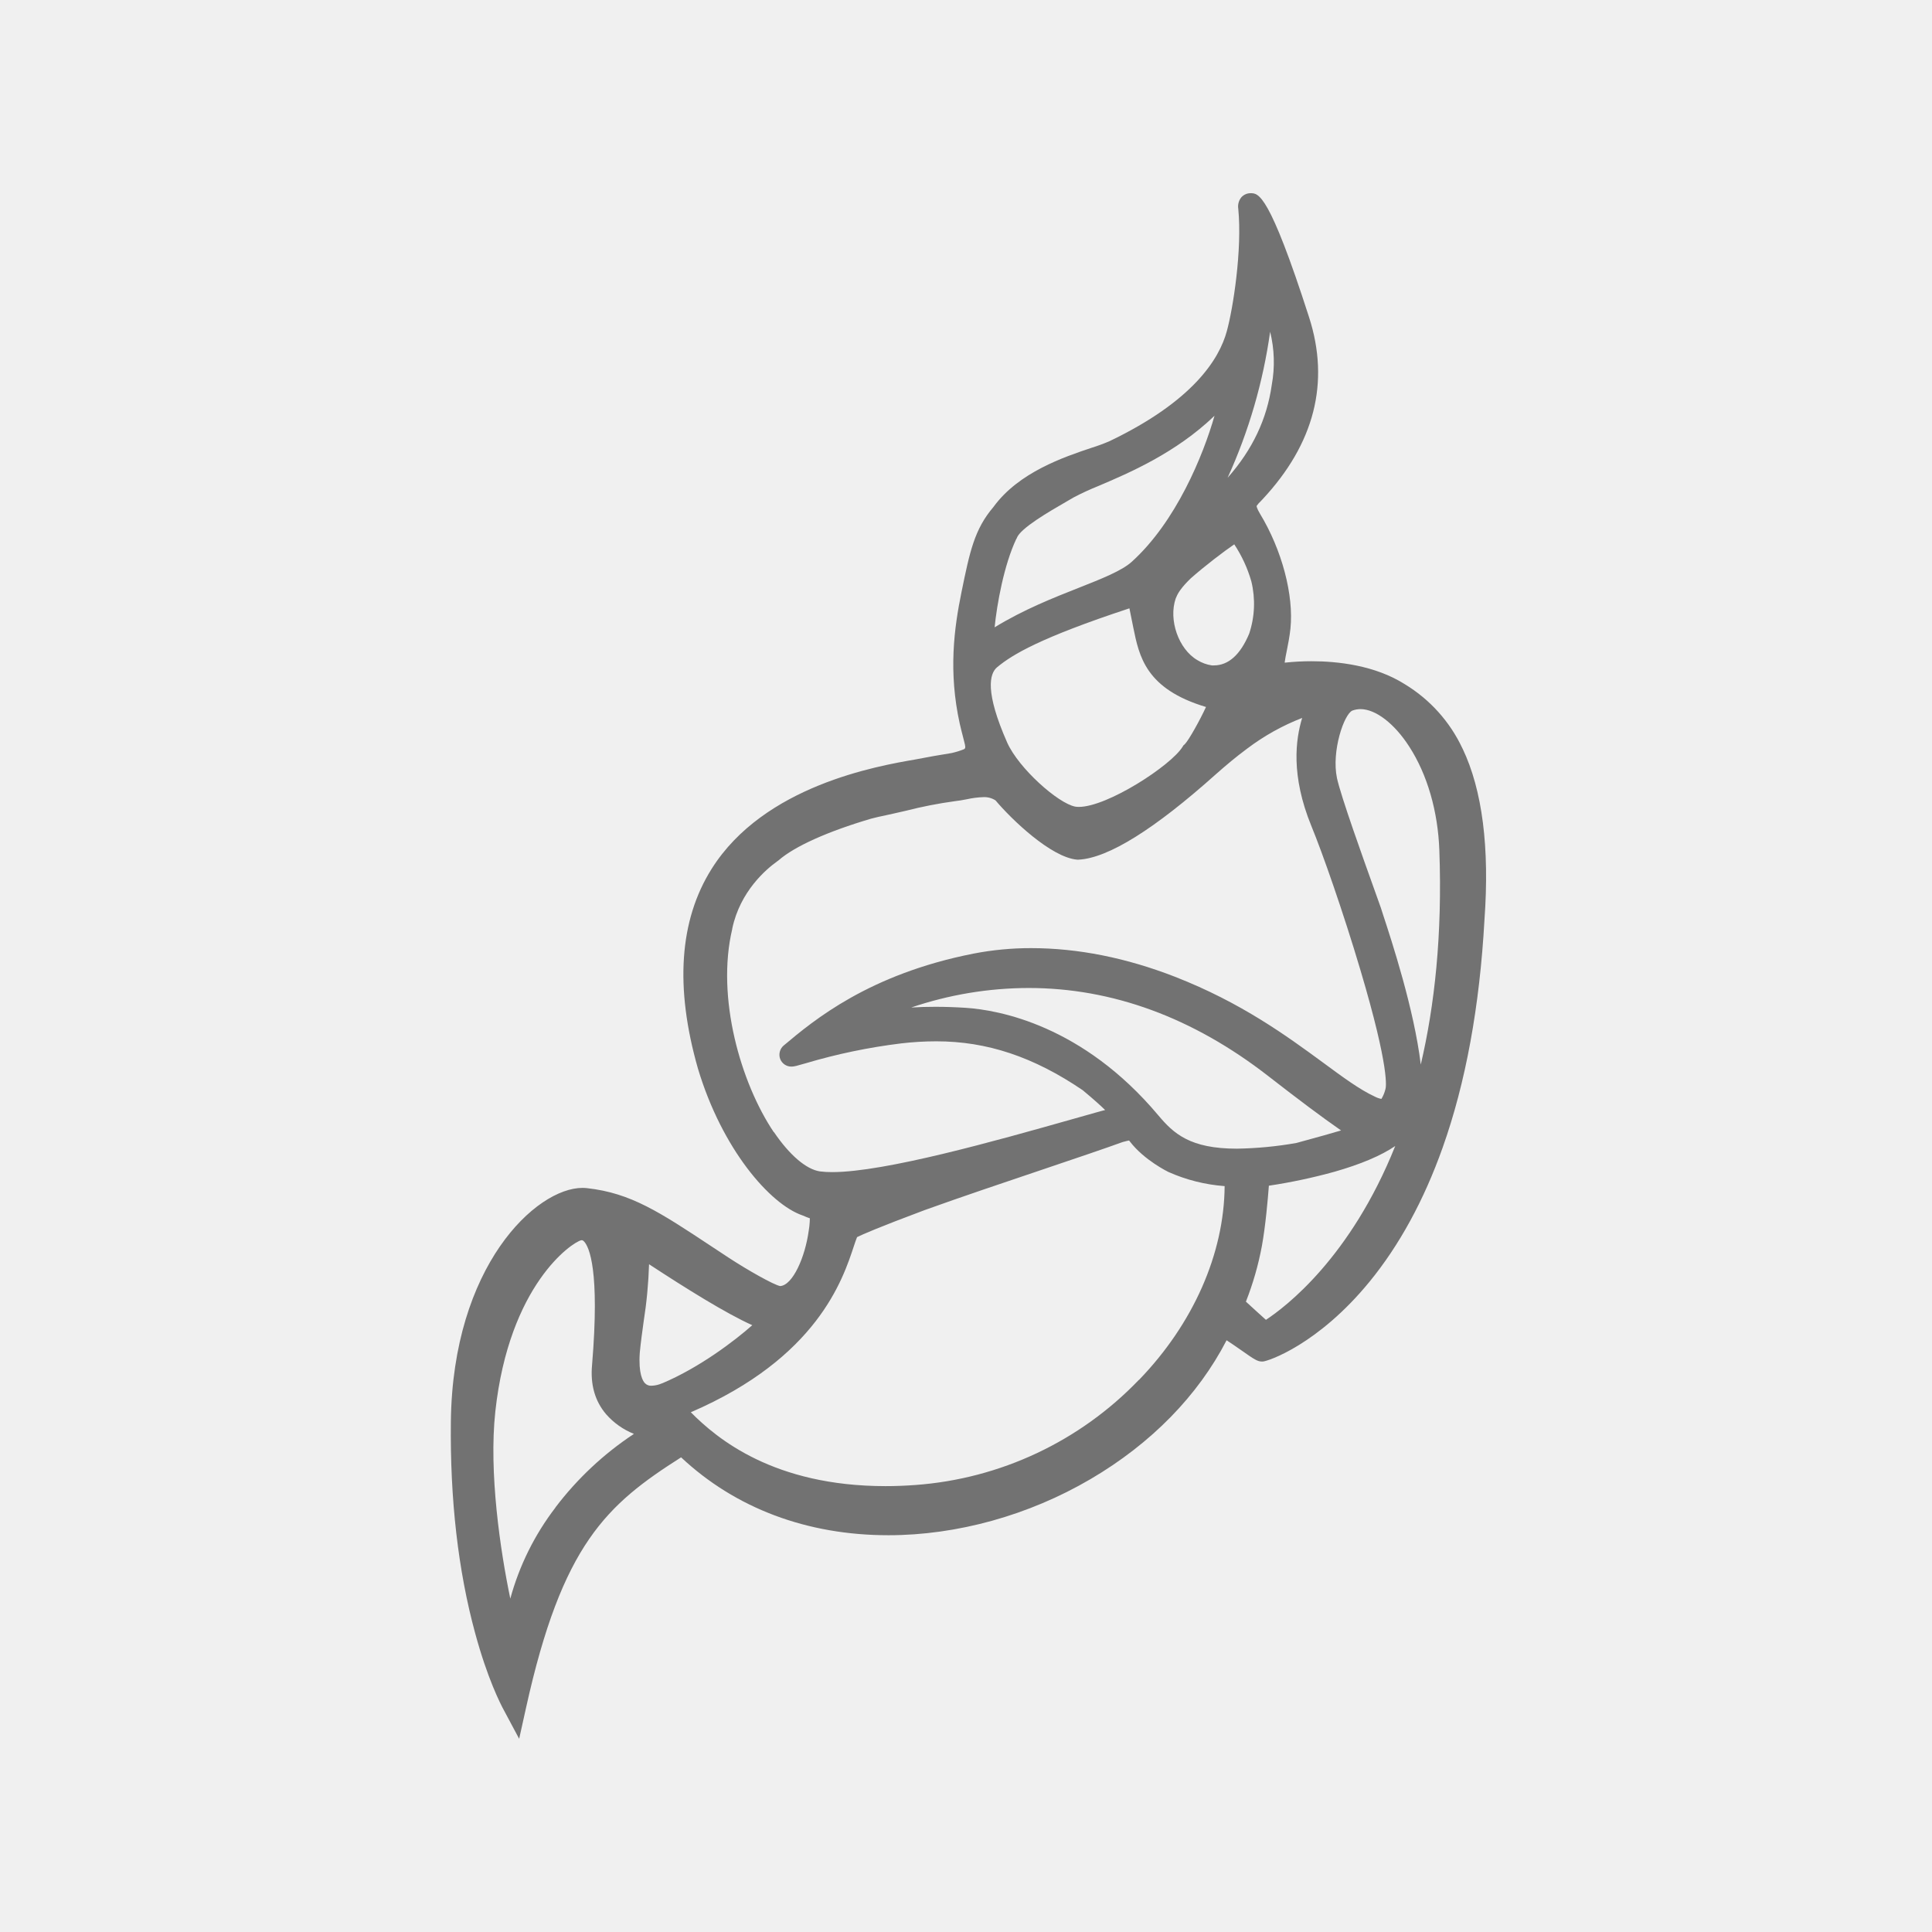
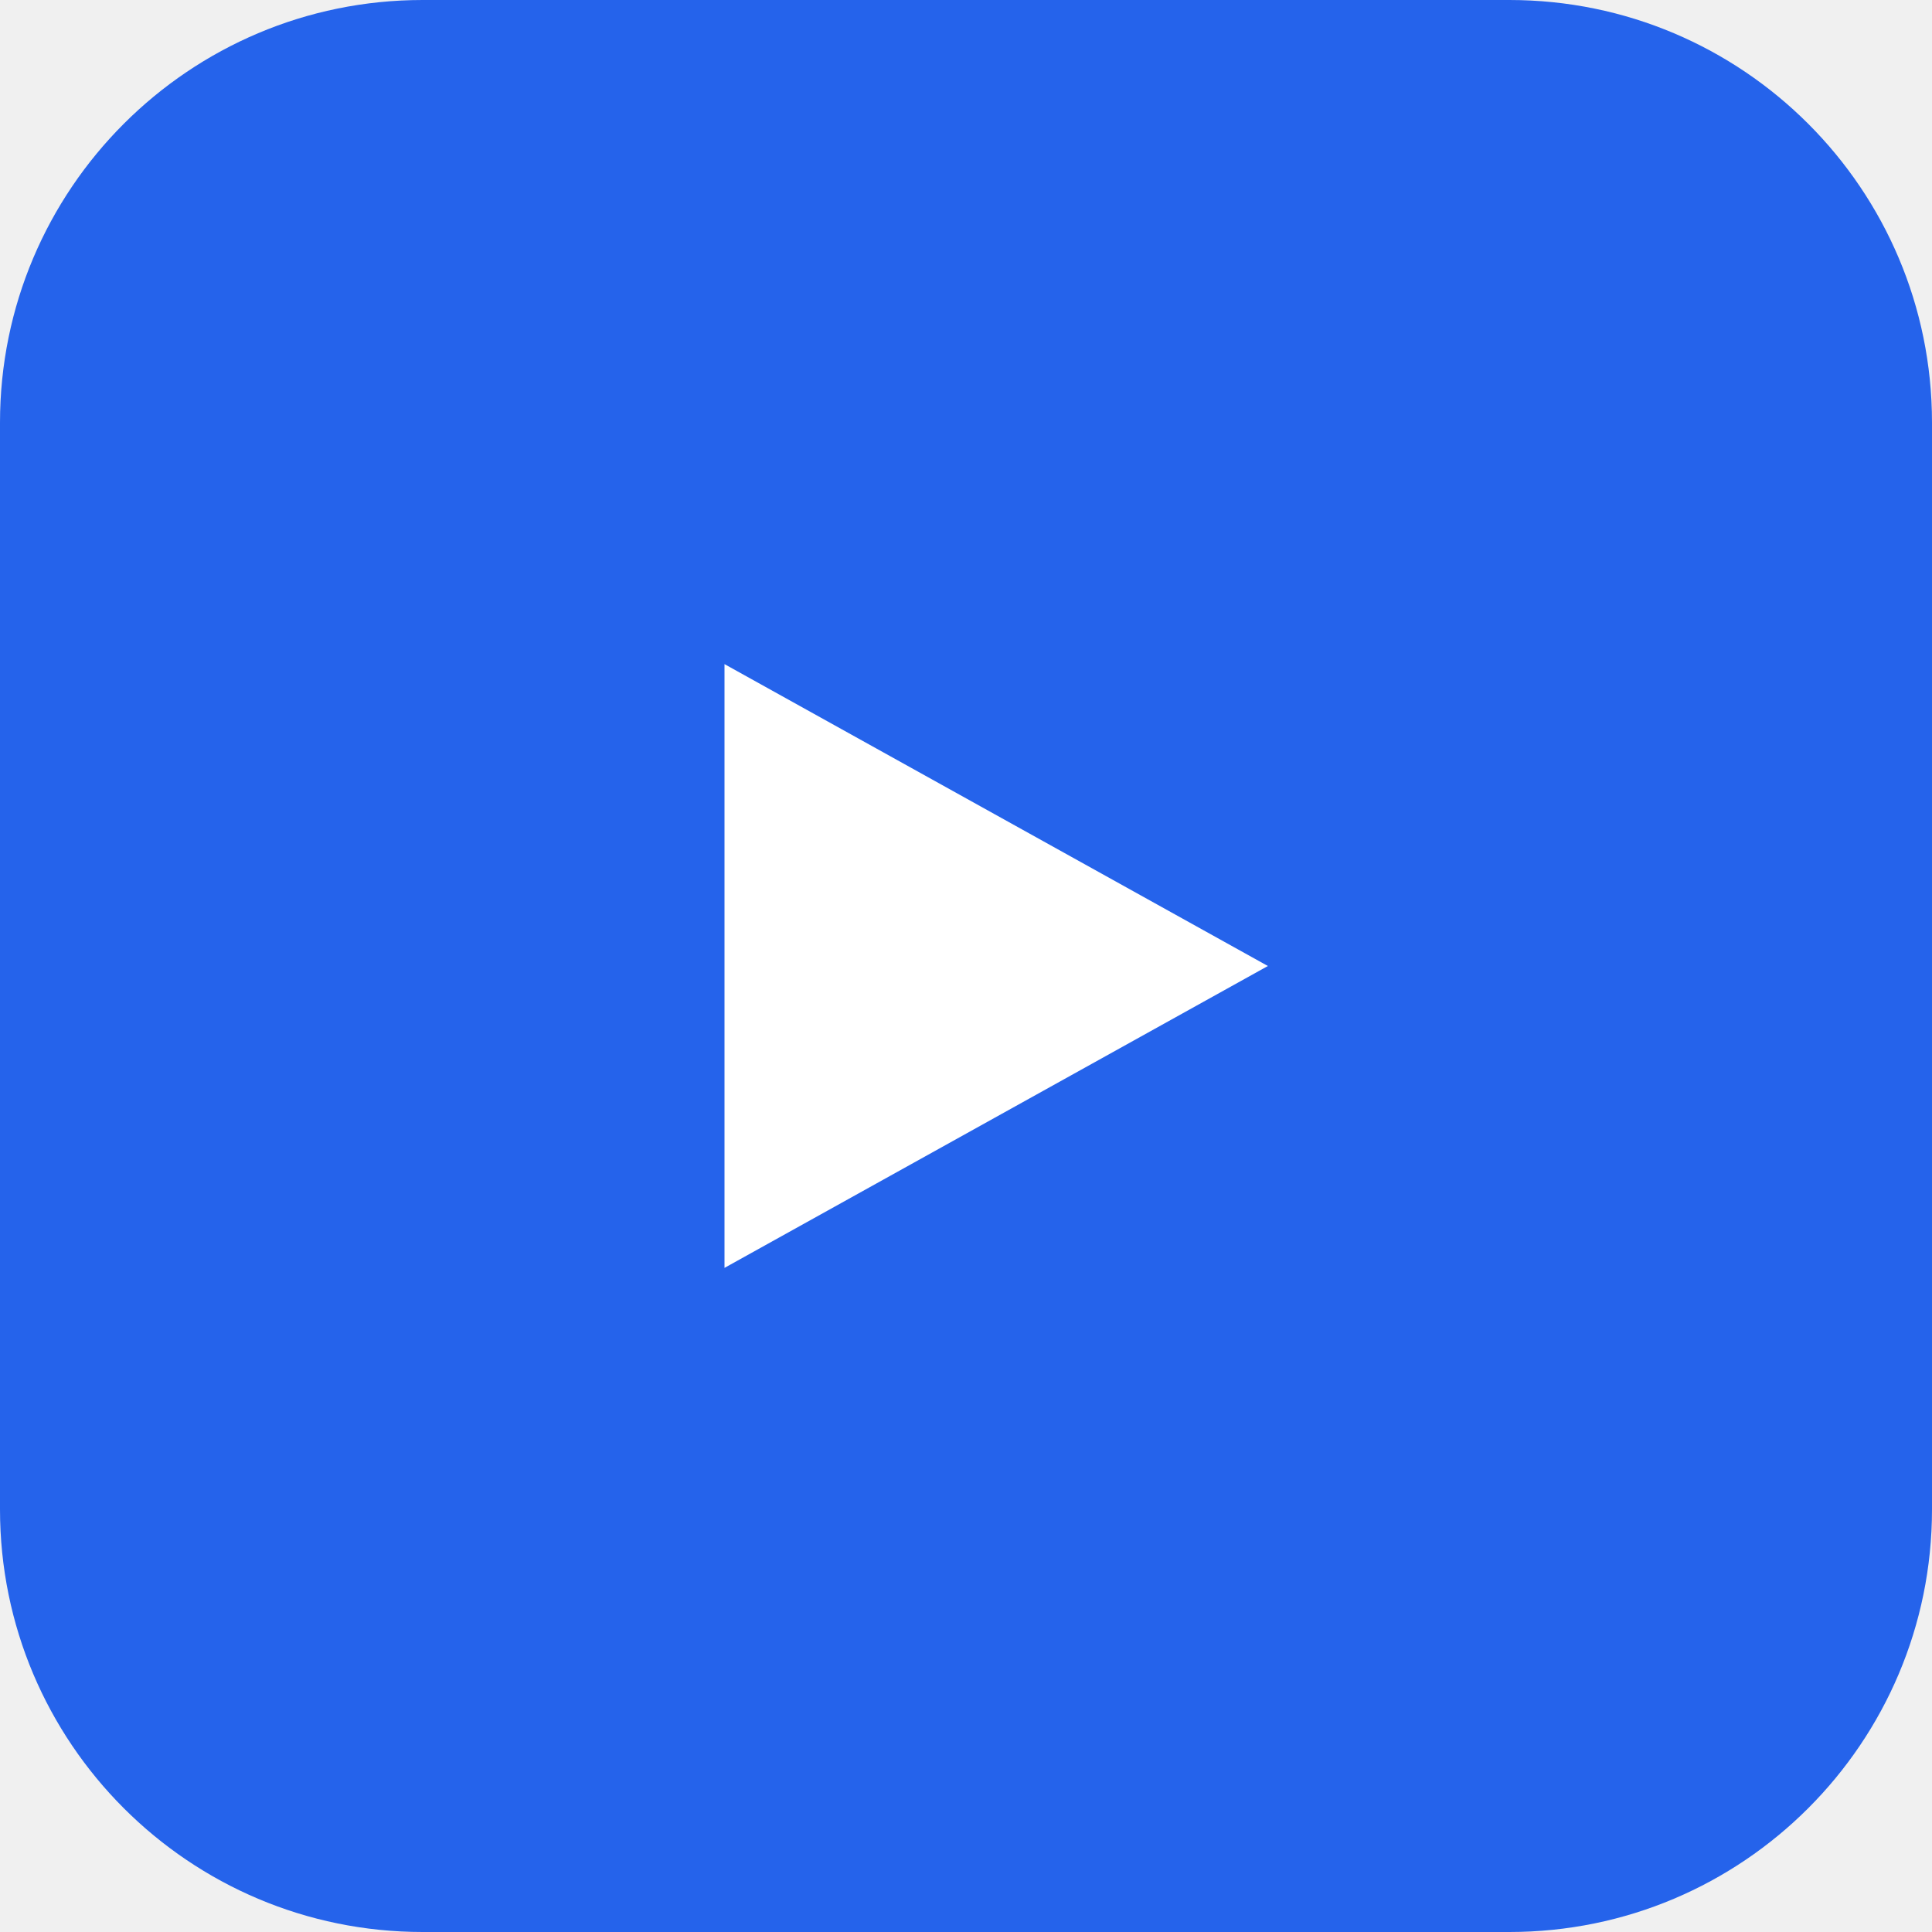
- <svg xmlns="http://www.w3.org/2000/svg" width="60" height="60" viewBox="0 0 60 60" fill="none">
-   <path d="M45.418 23.244C45.032 22.417 44.409 21.722 43.628 21.249C42.699 20.66 41.54 20.535 40.731 20.535C40.459 20.535 40.187 20.549 39.916 20.578H39.896C39.91 20.466 39.939 20.322 39.963 20.205C40.004 20 40.05 19.766 40.076 19.523C40.183 18.482 39.813 17.08 39.13 15.954C39.022 15.775 39.025 15.713 39.025 15.713C39.06 15.662 39.099 15.616 39.145 15.574L39.207 15.509C40.821 13.781 41.308 11.881 40.654 9.851C39.415 6 39.083 6 38.84 6C38.786 5.999 38.732 6.01 38.683 6.032C38.633 6.054 38.589 6.086 38.552 6.126C38.512 6.175 38.482 6.231 38.466 6.292C38.449 6.354 38.445 6.417 38.455 6.48C38.581 7.757 38.293 9.585 38.101 10.281C37.866 11.156 37.045 12.462 34.453 13.703C34.271 13.781 34.085 13.849 33.896 13.908C33.05 14.191 31.637 14.664 30.852 15.745C30.26 16.439 30.117 17.134 29.86 18.389C29.632 19.504 29.448 20.863 29.808 22.484C29.845 22.645 29.88 22.779 29.911 22.899C29.933 22.984 29.953 23.058 29.967 23.123L29.998 23.116L29.966 23.125C29.99 23.221 29.974 23.244 29.94 23.267C29.815 23.317 29.687 23.356 29.556 23.386C29.172 23.447 28.788 23.515 28.421 23.587C27.254 23.788 23.725 24.396 22.1 26.984C21.096 28.579 20.954 30.663 21.675 33.185C22.423 35.681 23.907 37.397 24.923 37.746L24.939 37.752C25.012 37.785 25.082 37.812 25.151 37.836C25.151 37.906 25.144 37.991 25.135 38.087C25.128 38.129 25.121 38.175 25.115 38.225C25.004 39.039 24.62 39.917 24.228 39.94C24.022 39.9 23.204 39.436 22.625 39.056C22.439 38.935 22.263 38.819 22.097 38.708C20.481 37.639 19.59 37.05 18.229 36.899C18.182 36.894 18.136 36.891 18.089 36.891C16.649 36.891 14.057 39.316 14.002 44.148C13.974 46.57 14.228 48.782 14.758 50.726C15.136 52.12 15.539 52.914 15.656 53.126L16.123 54L16.336 53.04C17.459 47.952 18.845 46.726 21.152 45.259C22.843 46.843 25.063 47.678 27.592 47.678C29.723 47.678 31.953 47.059 33.869 45.934C35.752 44.83 37.205 43.342 38.093 41.623C38.241 41.719 38.42 41.843 38.538 41.926C38.96 42.222 39.049 42.284 39.2 42.284H39.214C39.379 42.277 40.936 41.755 42.53 39.807C43.457 38.675 44.221 37.276 44.801 35.645C45.519 33.629 45.953 31.248 46.101 28.571C46.264 26.322 46.035 24.532 45.422 23.249L45.418 23.244ZM39.445 10.303C39.579 10.843 39.596 11.405 39.496 11.952C39.346 13.016 38.895 13.968 38.125 14.837C38.781 13.397 39.226 11.87 39.445 10.303V10.303ZM38.331 16.905C38.566 17.259 38.745 17.648 38.862 18.057C38.992 18.593 38.969 19.155 38.795 19.678C38.52 20.334 38.15 20.665 37.696 20.665H37.635C37.475 20.641 37.322 20.585 37.184 20.5C36.6 20.158 36.285 19.252 36.512 18.587C36.522 18.568 36.53 18.548 36.539 18.527C36.577 18.431 36.683 18.247 36.979 17.962C37.401 17.588 38.018 17.117 38.329 16.906L38.331 16.905ZM31.573 16.724L31.579 16.714V16.704C31.703 16.397 32.563 15.899 33.133 15.57C33.204 15.528 33.275 15.487 33.346 15.446C33.596 15.315 33.852 15.197 34.114 15.092C35.052 14.693 36.514 14.071 37.718 12.912C37.368 14.137 36.528 16.2 35.145 17.449C34.838 17.726 34.218 17.972 33.499 18.256C32.724 18.562 31.793 18.928 30.889 19.482C30.959 18.776 31.177 17.543 31.568 16.724H31.573ZM30.973 20.716C31.438 20.332 32.288 19.811 35.075 18.892C35.094 18.978 35.116 19.09 35.137 19.2C35.155 19.284 35.173 19.379 35.194 19.482C35.377 20.383 35.578 21.395 37.453 21.956C37.278 22.34 36.919 22.989 36.794 23.113L36.753 23.148L36.724 23.195C36.359 23.781 34.388 25.059 33.505 25.059C33.467 25.059 33.429 25.056 33.391 25.05C32.859 24.948 31.638 23.863 31.279 23.061C30.585 21.488 30.727 20.92 30.968 20.72L30.973 20.716ZM24.029 35.158C23.008 33.638 22.234 30.983 22.741 28.848V28.838C22.986 27.677 23.797 26.993 24.132 26.753L24.18 26.718C24.677 26.284 25.695 25.826 27.047 25.426C27.238 25.376 27.344 25.354 27.349 25.354C27.598 25.302 27.869 25.239 28.133 25.179C28.633 25.051 29.139 24.952 29.65 24.882C29.777 24.869 29.905 24.845 30.028 24.821C30.194 24.784 30.363 24.762 30.533 24.756C30.669 24.748 30.803 24.784 30.917 24.857C31.418 25.453 32.645 26.628 33.45 26.697H33.474H33.501C34.416 26.648 35.852 25.754 37.768 24.038C38.093 23.75 38.396 23.499 38.692 23.279L38.729 23.251C39.252 22.855 39.828 22.533 40.44 22.296C40.239 22.953 40.08 24.075 40.727 25.656C41.065 26.474 41.712 28.317 42.248 30.122C43.172 33.23 43.043 33.778 43.025 33.828C42.999 33.934 42.957 34.035 42.901 34.128C42.829 34.114 42.759 34.09 42.694 34.055C42.229 33.84 41.707 33.456 41.096 33.005C39.963 32.174 38.555 31.141 36.494 30.336C34.98 29.746 33.475 29.445 32.022 29.445C31.42 29.444 30.82 29.501 30.229 29.616C26.982 30.256 25.27 31.688 24.352 32.458L24.345 32.463C24.285 32.512 24.241 32.579 24.22 32.653C24.199 32.728 24.201 32.808 24.227 32.881C24.253 32.953 24.302 33.015 24.365 33.059C24.428 33.102 24.503 33.125 24.58 33.124C24.664 33.124 24.745 33.101 25.015 33.023C25.988 32.733 26.983 32.526 27.991 32.403C28.352 32.361 28.715 32.339 29.079 32.339C30.65 32.339 32.096 32.819 33.626 33.858C33.977 34.151 34.191 34.345 34.321 34.473L34.188 34.507L33.26 34.769C30.961 35.419 27.487 36.401 25.843 36.401C25.717 36.402 25.591 36.395 25.465 36.379C25.039 36.317 24.519 35.871 24.036 35.159L24.029 35.158ZM17.251 46.817C16.604 47.661 16.127 48.622 15.848 49.647C15.539 48.166 15.176 45.73 15.383 43.833C15.813 39.902 17.759 38.586 18.049 38.517H18.067C18.083 38.517 18.102 38.517 18.141 38.558C18.296 38.727 18.632 39.441 18.387 42.391C18.33 42.998 18.476 43.513 18.823 43.92C19.059 44.189 19.355 44.398 19.687 44.531C18.75 45.15 17.925 45.923 17.247 46.818L17.251 46.817ZM20.56 42.96C20.458 43.005 20.349 43.031 20.238 43.035C20.199 43.038 20.16 43.033 20.123 43.019C20.087 43.005 20.054 42.983 20.027 42.954C19.965 42.889 19.823 42.666 19.869 42.009C19.9 41.685 19.945 41.363 19.988 41.049C20.082 40.457 20.138 39.861 20.157 39.262C21.291 40.005 22.549 40.792 23.363 41.155C22.831 41.627 21.724 42.474 20.56 42.962V42.96ZM35.368 42.854C33.537 44.763 31.065 45.925 28.428 46.118C28.115 46.141 27.803 46.153 27.503 46.153C24.03 46.153 22.266 44.679 21.454 43.859C25.378 42.166 26.174 39.746 26.521 38.689C26.555 38.586 26.586 38.497 26.617 38.42C26.767 38.345 27.243 38.132 28.712 37.582C29.864 37.167 31.246 36.703 32.464 36.292C33.478 35.95 34.355 35.653 34.834 35.478L34.873 35.465C34.969 35.438 35.027 35.426 35.065 35.419L35.092 35.454C35.539 36.035 36.275 36.39 36.282 36.395C36.835 36.642 37.427 36.791 38.032 36.836C38.017 38.934 37.059 41.109 35.374 42.853L35.368 42.854ZM38.411 35.673C36.959 35.673 36.449 35.205 35.974 34.64C33.615 31.828 31.008 31.367 29.995 31.299C29.67 31.278 29.352 31.267 29.048 31.267C28.793 31.267 28.543 31.274 28.299 31.289C29.474 30.89 30.706 30.685 31.947 30.683C34.549 30.683 37.054 31.604 39.389 33.42C40.342 34.161 41.042 34.686 41.648 35.107C41.353 35.195 40.955 35.307 40.453 35.443L40.261 35.496C39.651 35.604 39.033 35.663 38.414 35.673H38.411ZM39.316 40.99C39.164 40.856 38.932 40.642 38.693 40.424C38.913 39.865 39.079 39.286 39.189 38.696C39.302 38.073 39.373 37.256 39.406 36.823C40.095 36.72 40.778 36.574 41.45 36.388C42.26 36.156 42.885 35.892 43.33 35.591C41.941 39.059 39.929 40.583 39.316 40.988V40.99ZM44.123 33.058C43.917 31.348 43.224 29.234 42.954 28.412C42.925 28.316 42.901 28.247 42.885 28.196C42.864 28.131 42.802 27.957 42.673 27.602C42.34 26.672 41.645 24.738 41.521 24.166C41.344 23.325 41.745 22.168 42.001 22.067C42.081 22.038 42.164 22.023 42.249 22.022C42.721 22.022 43.305 22.469 43.767 23.189C44.326 24.053 44.657 25.198 44.7 26.404C44.796 29.035 44.552 31.234 44.124 33.058" />
-   <style>
- 	    path {
- 	      fill: #727272;
- 	    }
- 	    @media (prefers-color-scheme: dark) {
- 	      path {
- 	        fill: #FFF;
- 	      }
- 	    }
- 	  </style>
+ <svg xmlns="http://www.w3.org/2000/svg" viewBox="0 0 64 64" fill="none" role="img" aria-label="trtMeet">
+   <rect width="64" height="64" rx="14" fill="#2563eb" />
+   <path d="M24 22v20l18-10-18-10z" fill="#ffffff" />
</svg>
